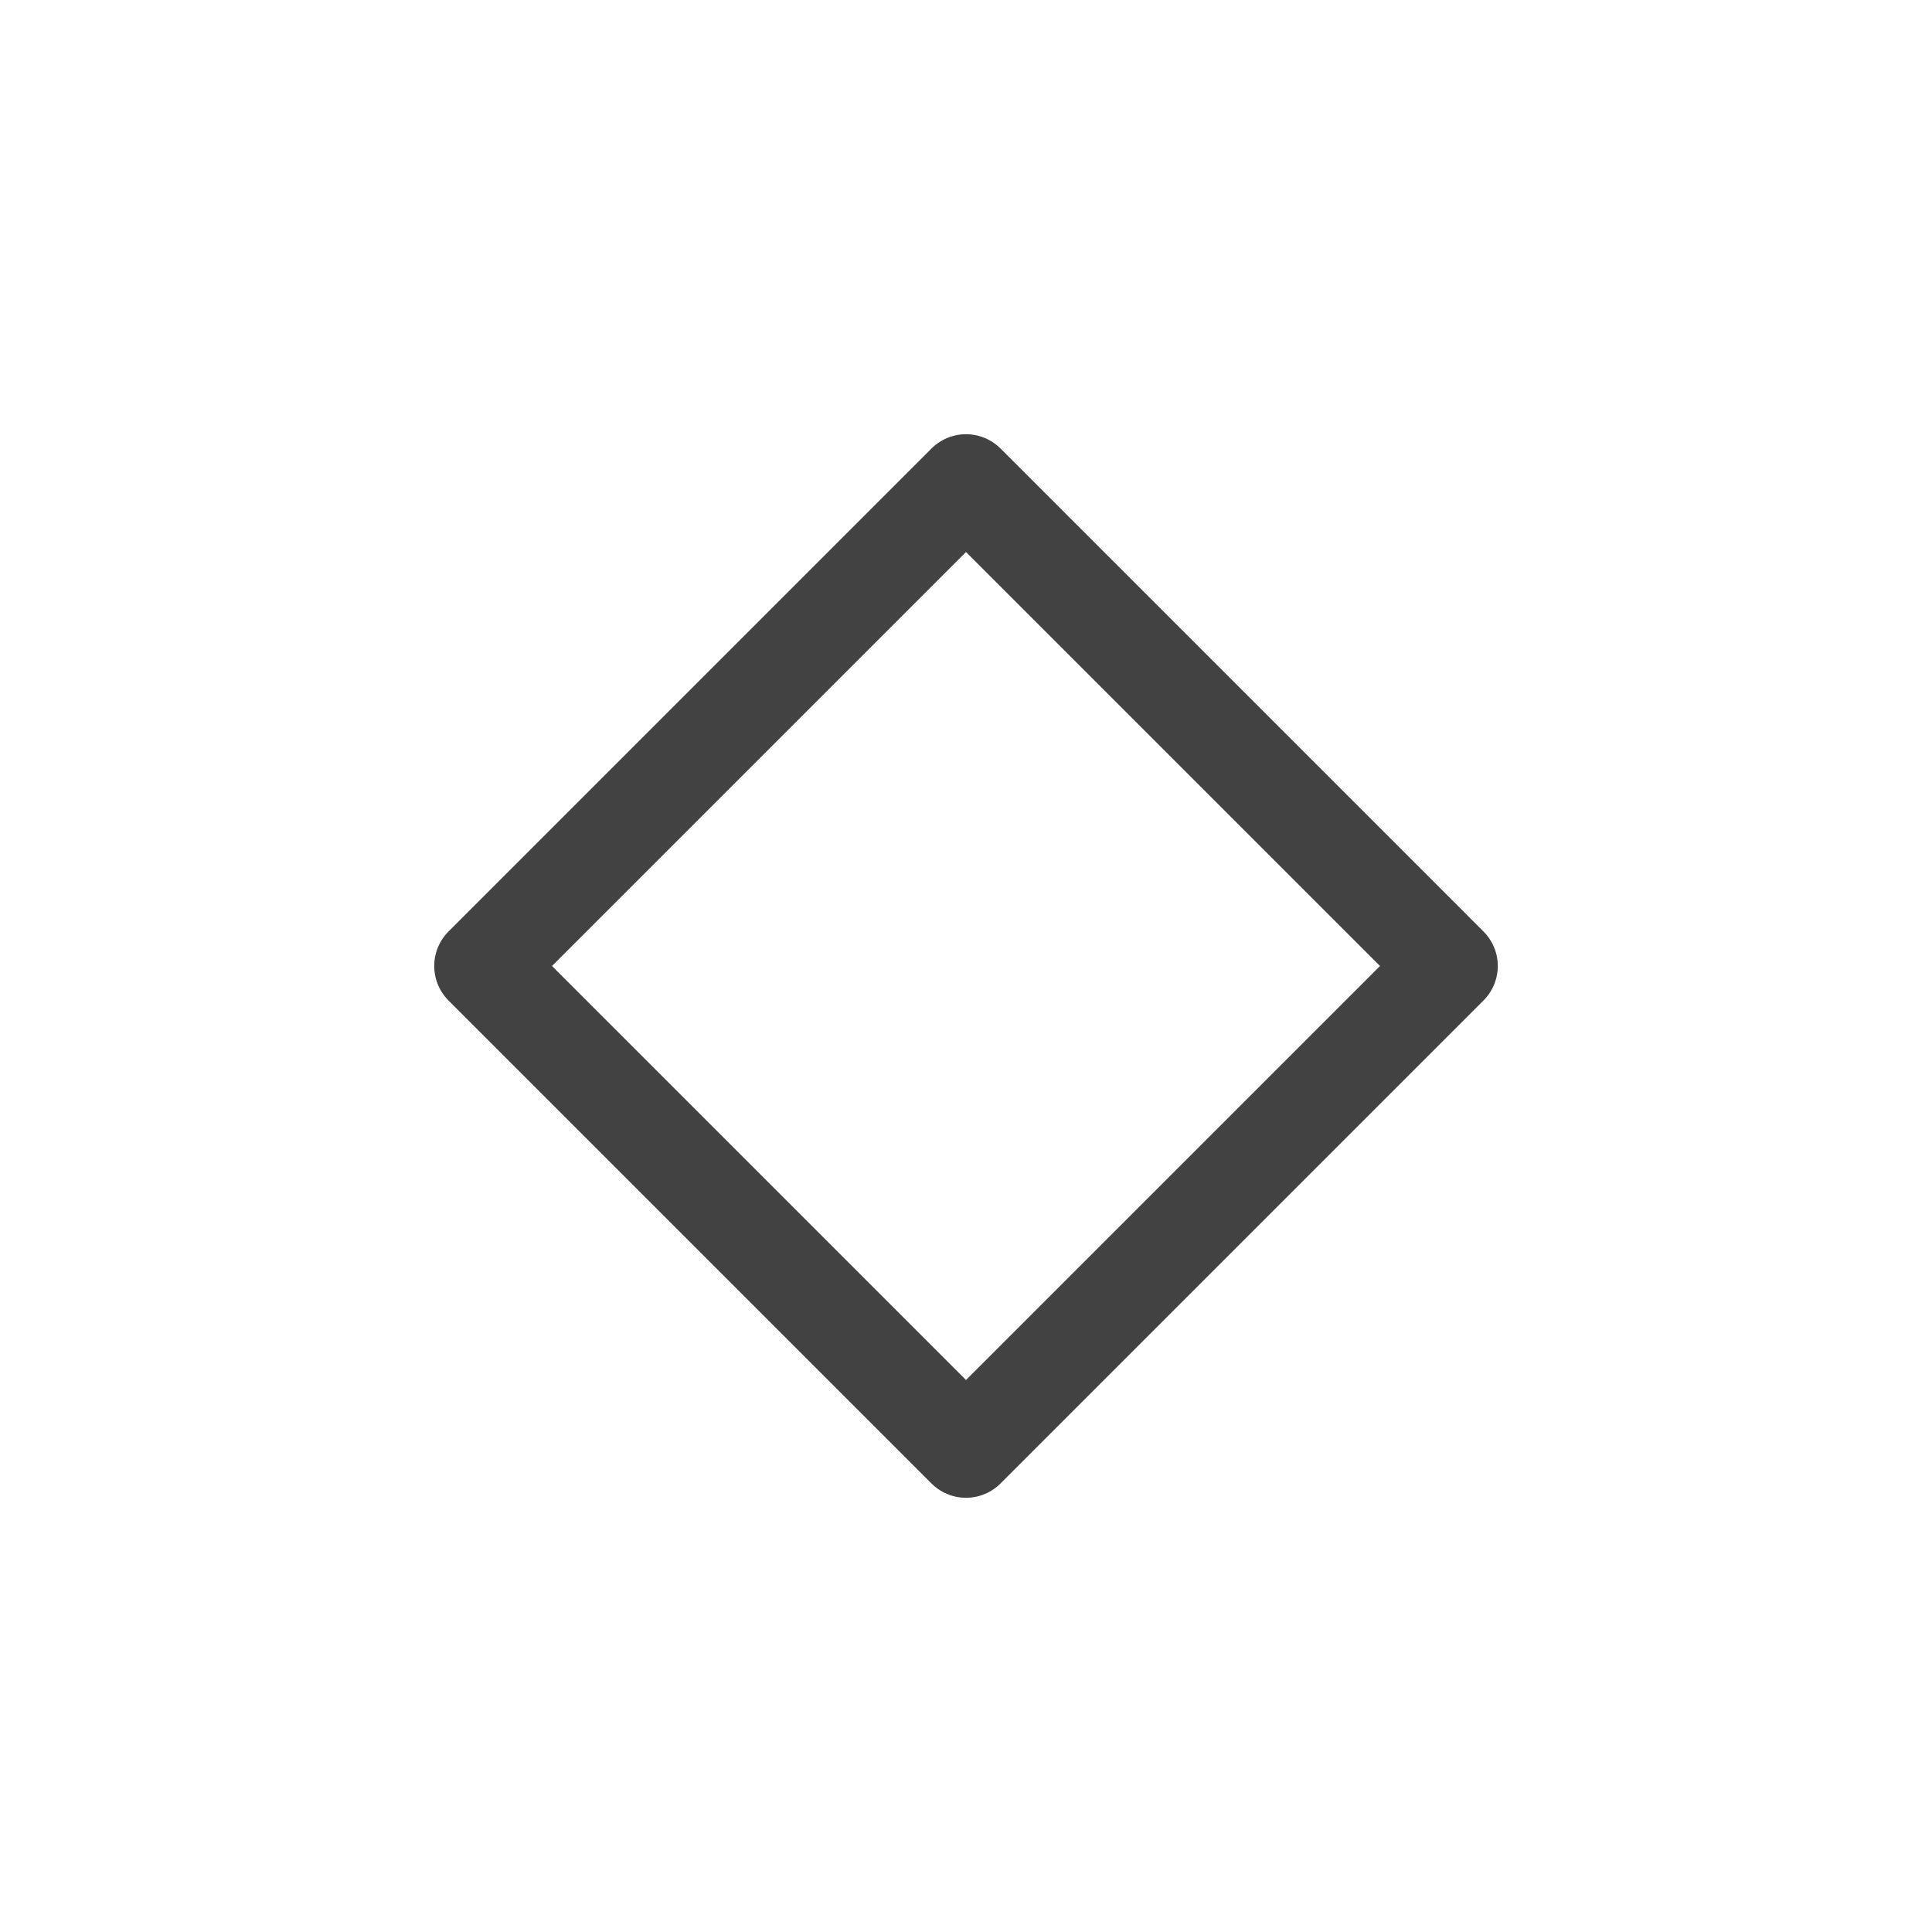
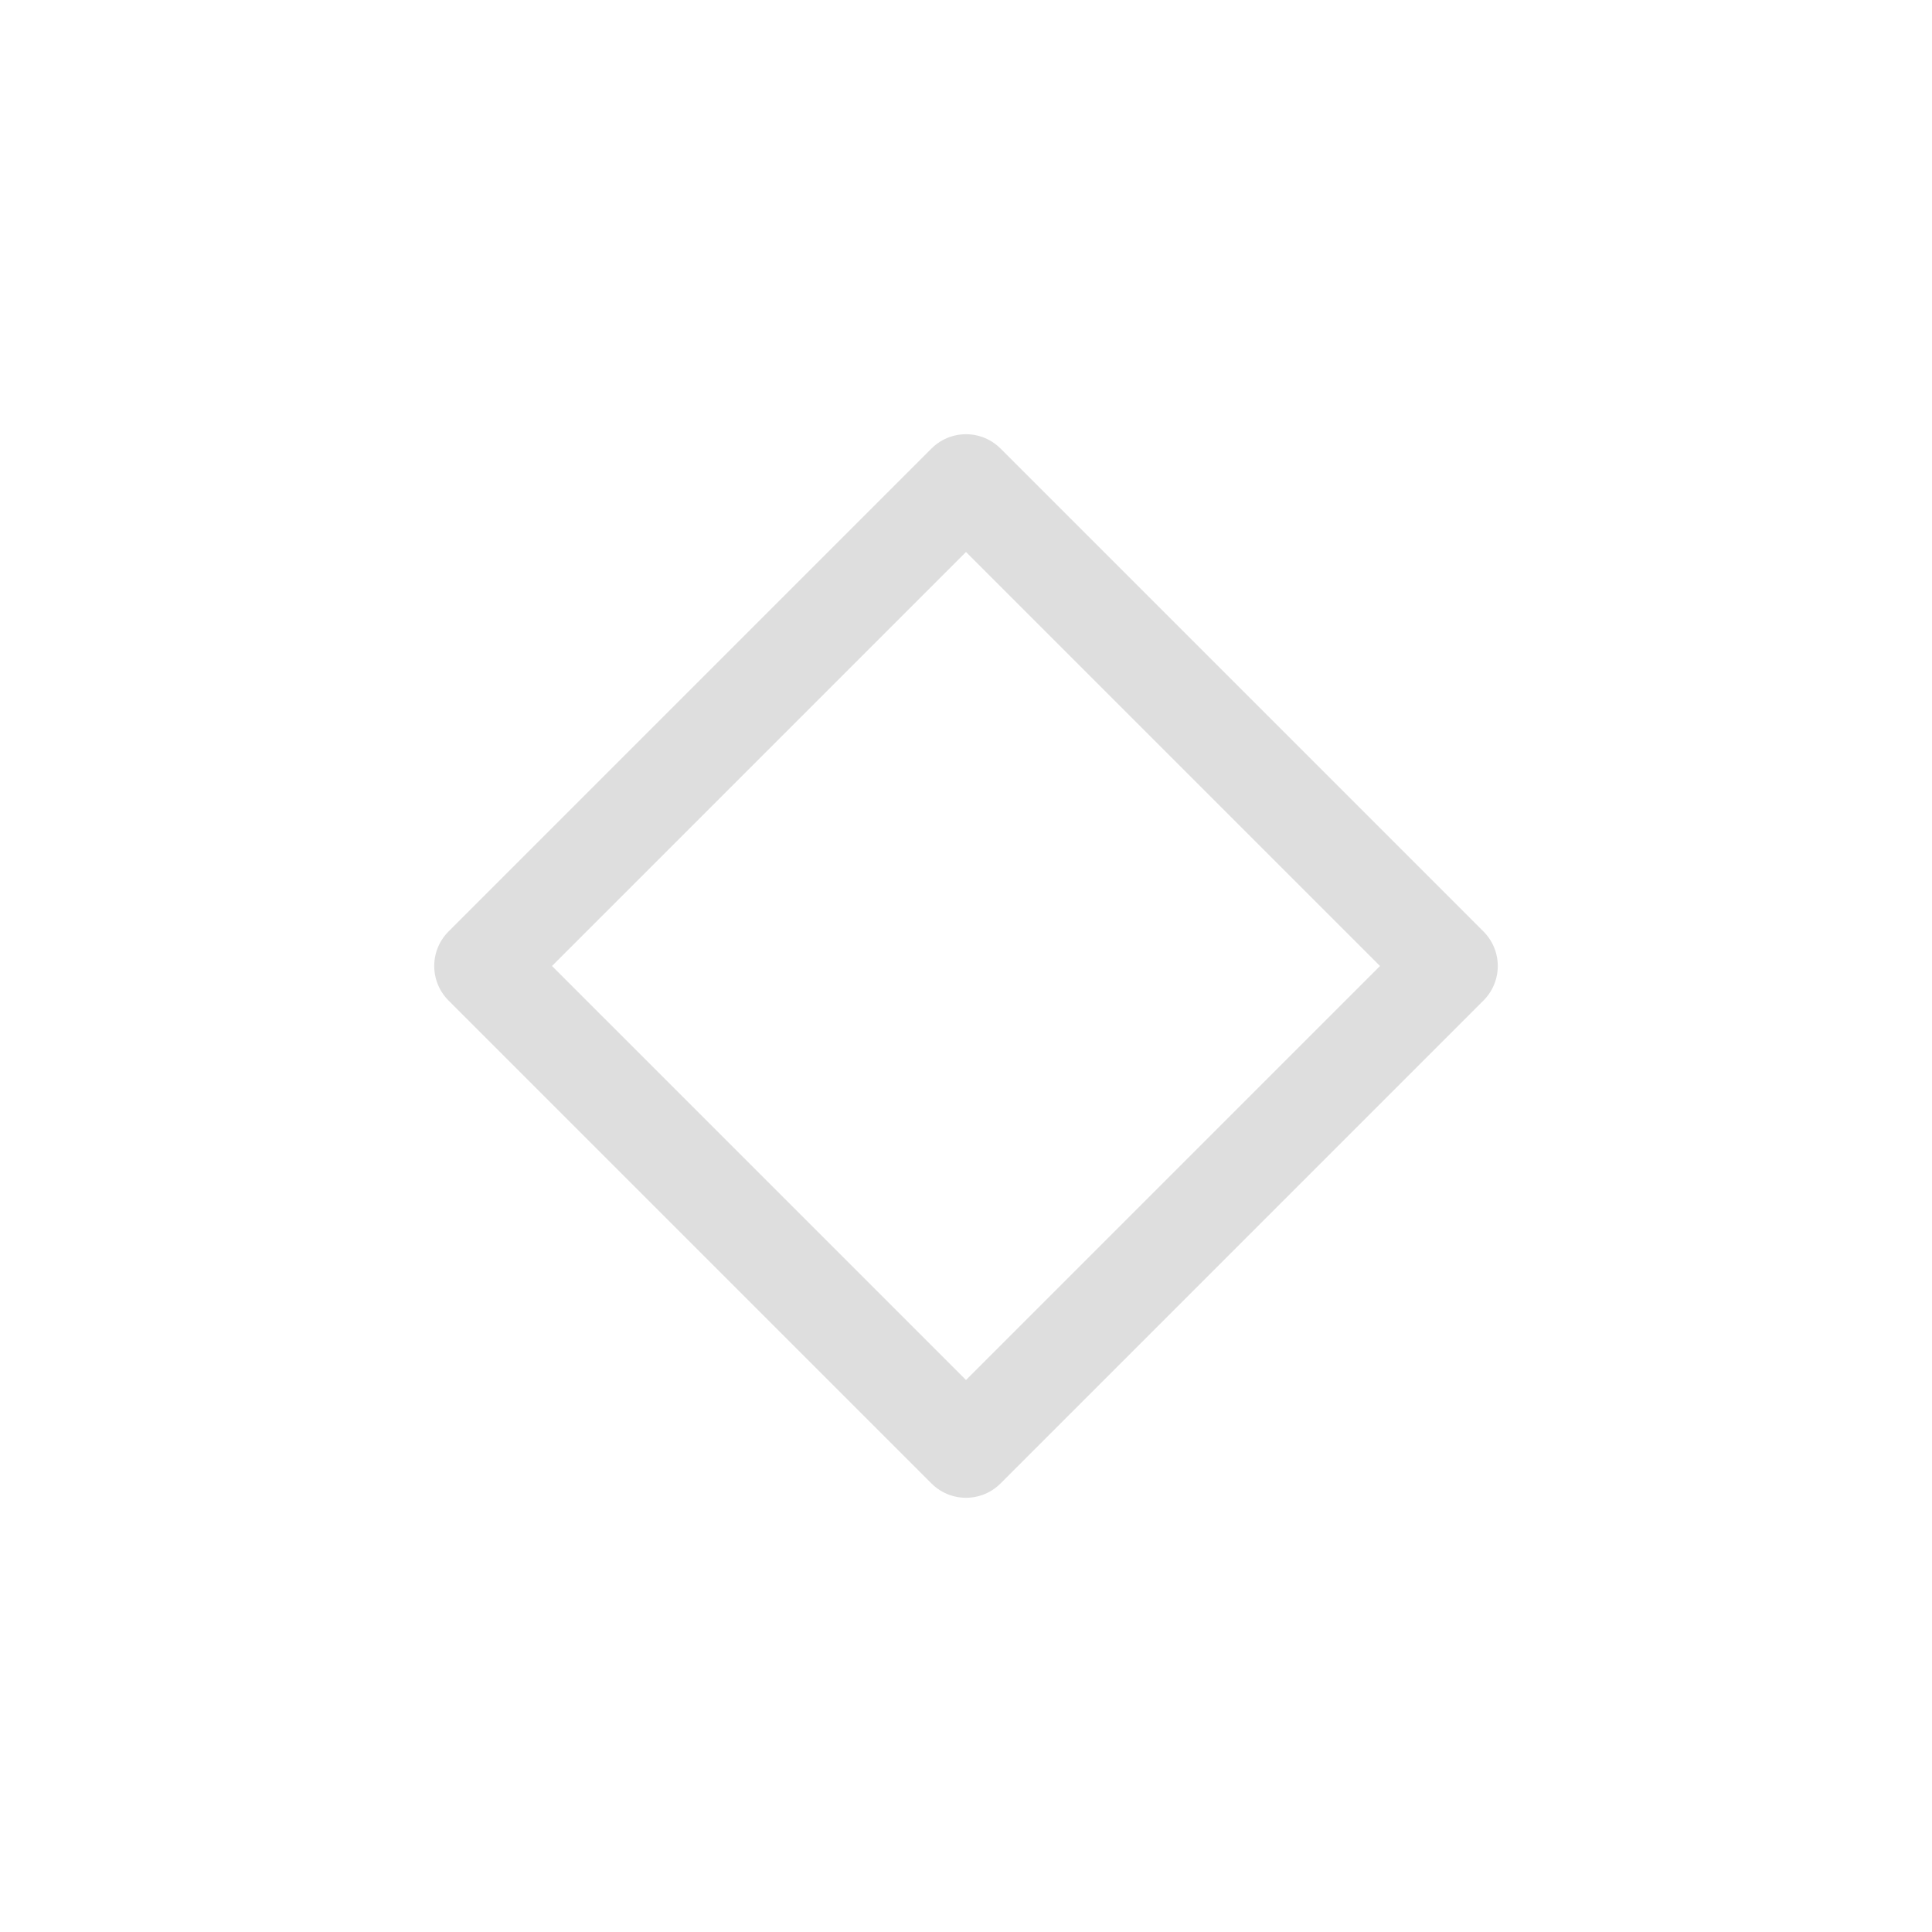
<svg xmlns="http://www.w3.org/2000/svg" viewBox="0 0 50 50" version="1.2" baseProfile="tiny">
  <defs>
</defs>
  <g fill="none" stroke="black" stroke-width="1" fill-rule="evenodd" stroke-linecap="square" stroke-linejoin="bevel">
-     <g fill="none" stroke="#424242" stroke-opacity="1" stroke-width="1.01" stroke-linecap="round" stroke-linejoin="round" transform="matrix(2.5,0,0,2.5,2.5,2.5)" font-family="Segoe UI" font-size="12.5" font-weight="400" font-style="normal">
+     <g fill="none" stroke="#dedede" stroke-opacity="1" stroke-width="1.01" stroke-linecap="round" stroke-linejoin="round" transform="matrix(2.5,0,0,2.5,2.5,2.5)" font-family="Segoe UI" font-size="12.5" font-weight="400" font-style="normal">
      <path vector-effect="none" fill-rule="evenodd" d="M4,9 L9,4 L14,9 L9,14 L4,9" />
    </g>
    <g fill="none" stroke="#000000" stroke-opacity="1" stroke-width="1" stroke-linecap="square" stroke-linejoin="bevel" transform="matrix(1,0,0,1,0,0)" font-family="Segoe UI" font-size="12.5" font-weight="400" font-style="normal">
</g>
  </g>
</svg>
